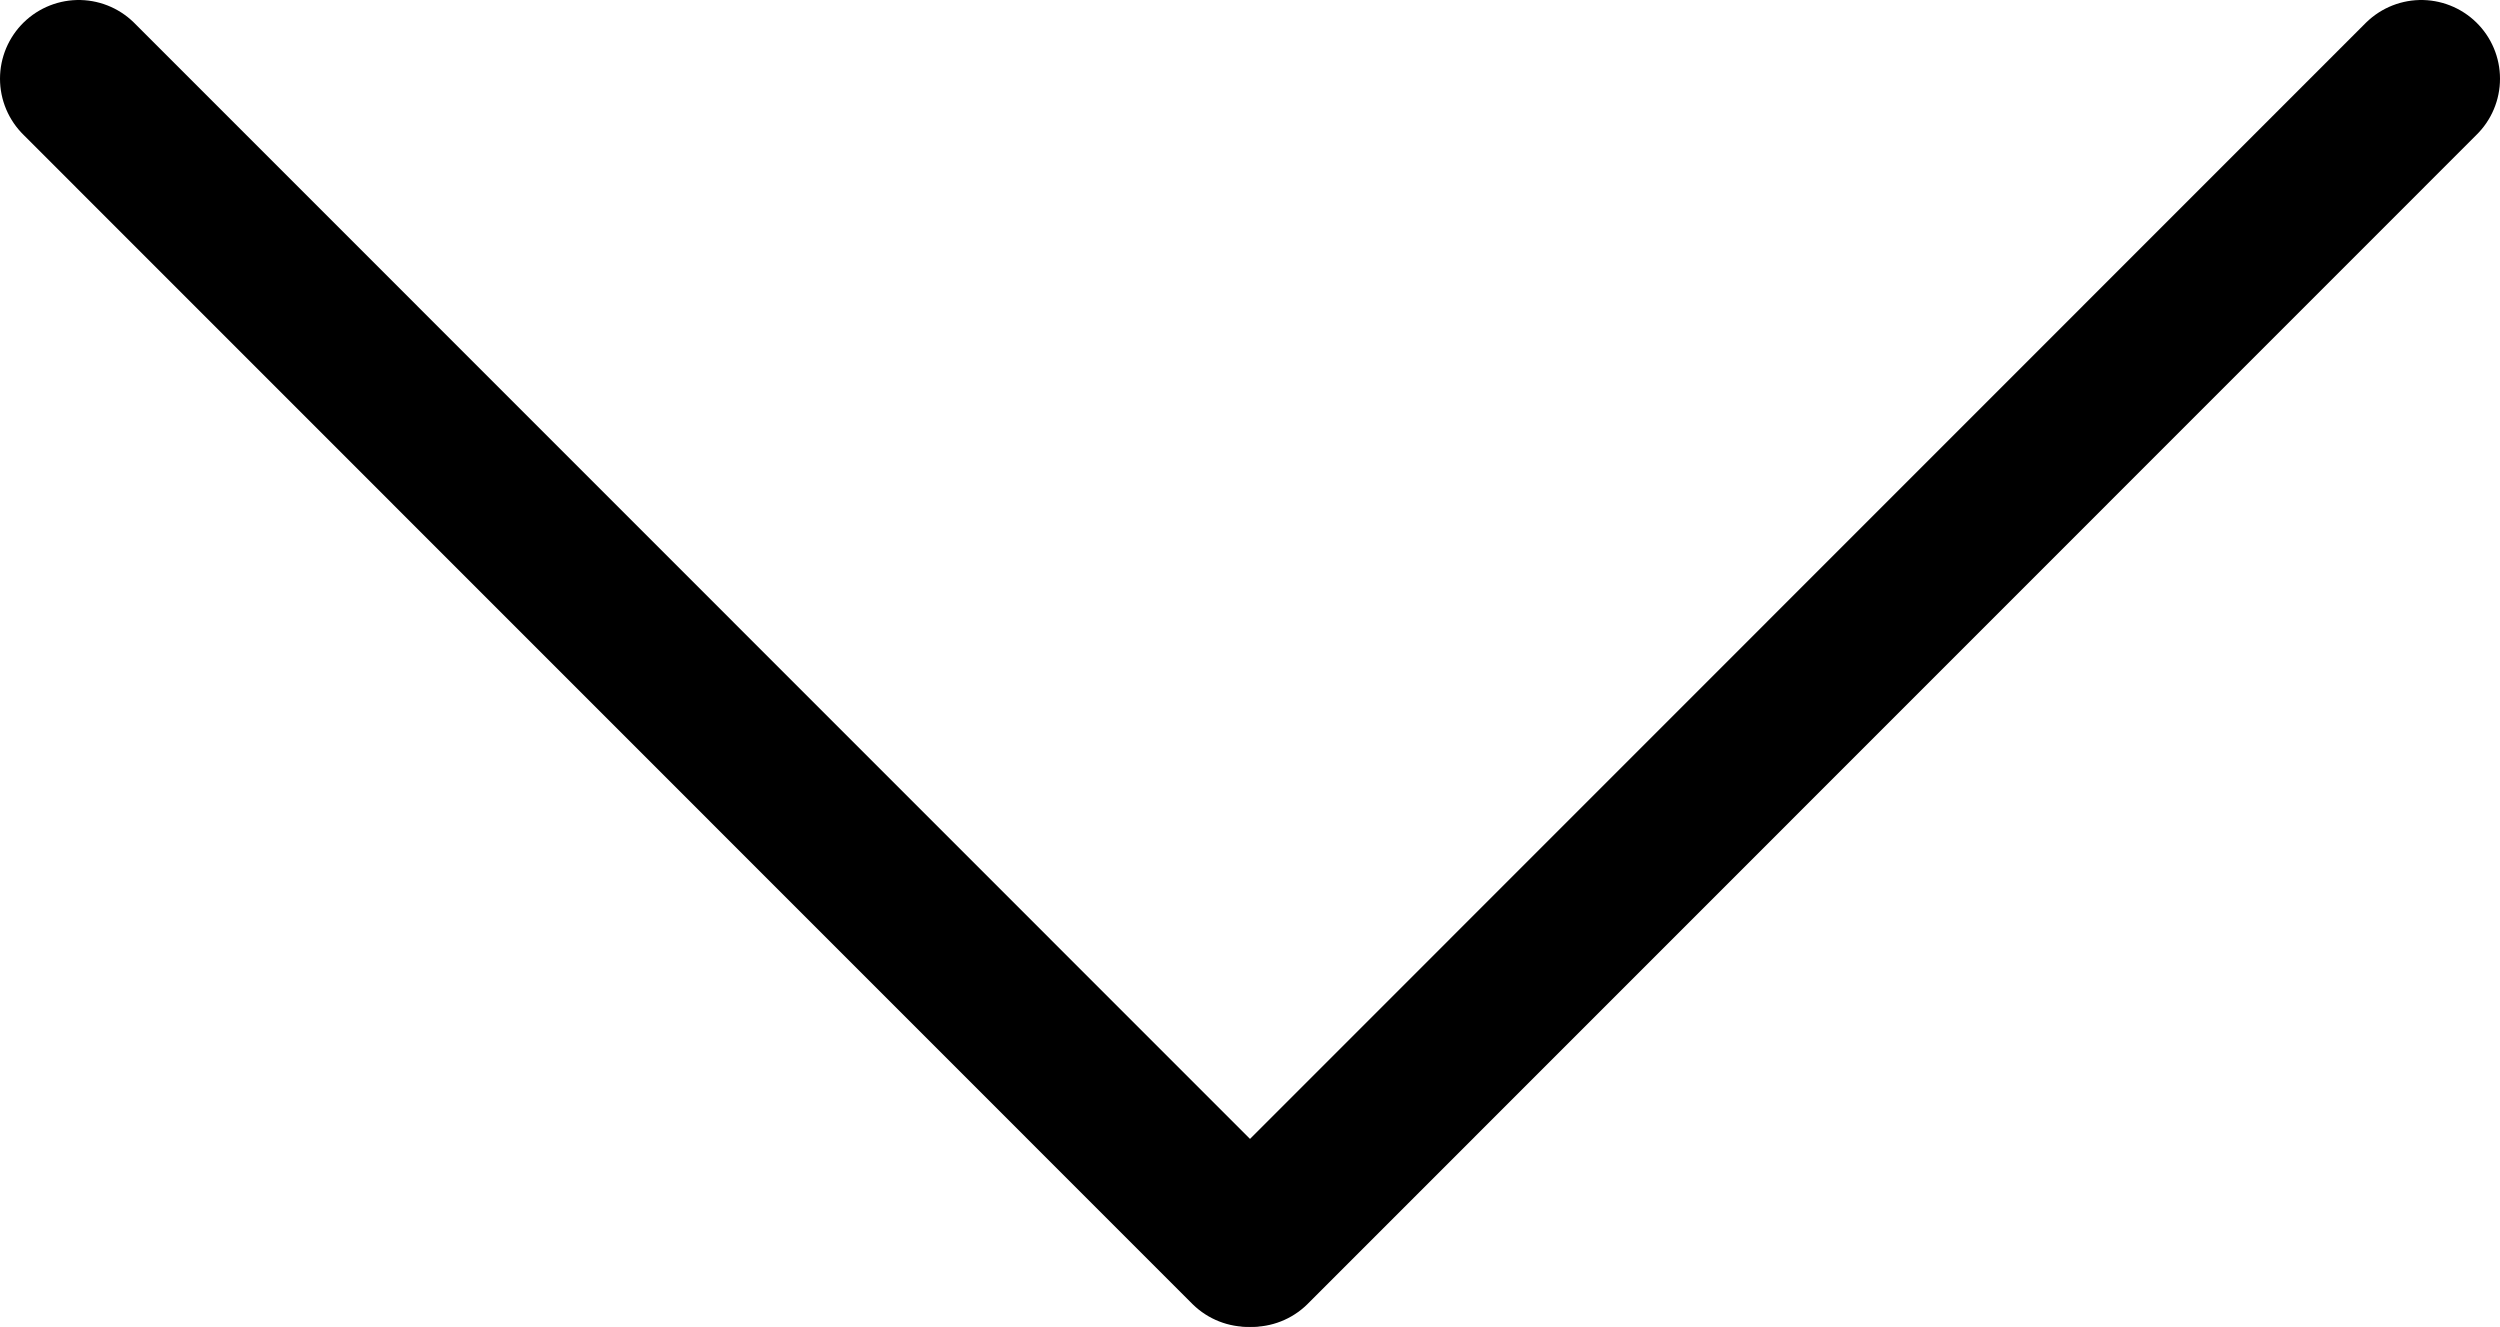
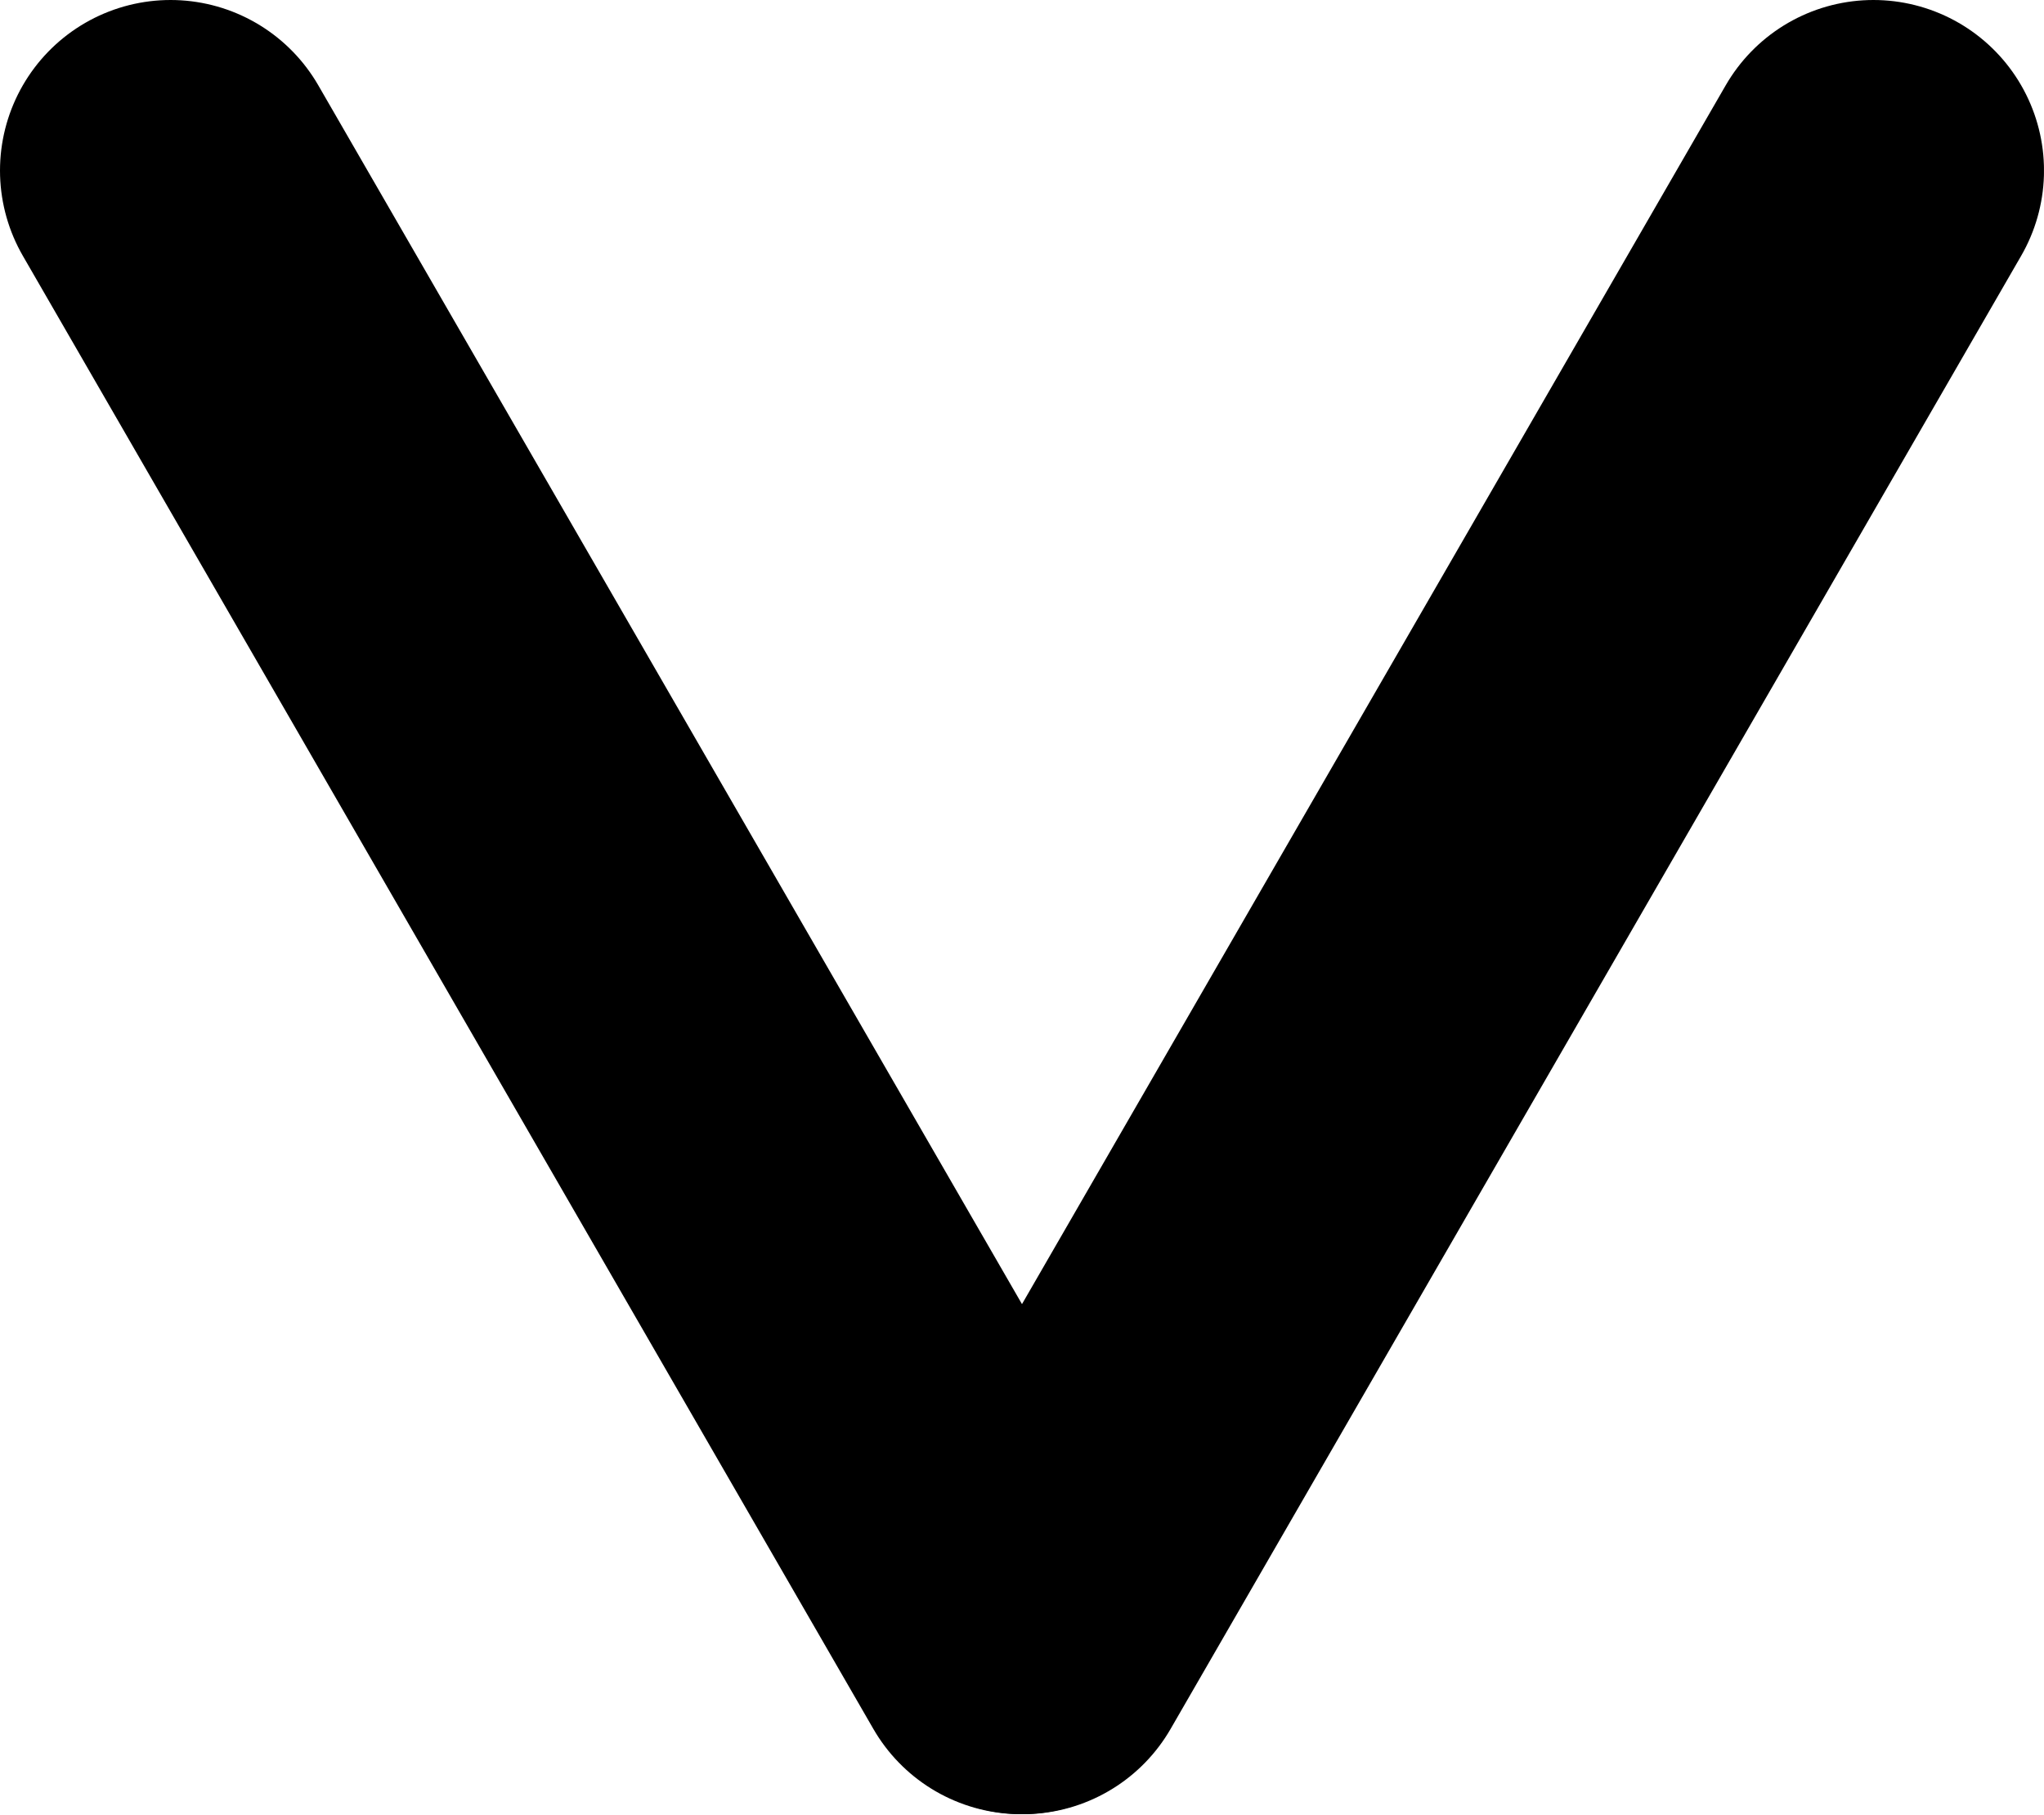
- <svg xmlns="http://www.w3.org/2000/svg" id="Layer_1" data-name="Layer 1" viewBox="0 0 508.14 269.69">
+ <svg xmlns="http://www.w3.org/2000/svg" id="Layer_1" data-name="Layer 1" viewBox="0 0 503.32 446.75">
  <defs>
    <style>
-       .cls-1, .cls-2 {
-         fill: none;
-       }
- 
-       .cls-3 {
-         clip-path: url(#clippath);
-       }
- 
-       .cls-4 {
+       .cls-1 {
        clip-path: url(#clippath-1);
      }

      .cls-2 {
+         clip-path: url(#clippath);
+       }
+ 
+       .cls-3, .cls-4 {
+         fill: none;
+       }
+ 
+       .cls-4 {
        stroke: #000;
        stroke-linecap: round;
        stroke-miterlimit: 10;
-         stroke-width: 32px;
+         stroke-width: 84px;
      }
    </style>
    <clipPath id="clippath">
-       <rect class="cls-1" width="269.64" height="269.69" />
+       <rect class="cls-3" width="293.43" height="446.75" />
    </clipPath>
    <clipPath id="clippath-1">
-       <rect class="cls-1" x="238.5" y="0" width="269.64" height="269.69" />
+       <rect class="cls-3" x="209.88" y="0" width="293.43" height="446.75" />
    </clipPath>
  </defs>
  <g id="_Mirror_Repeat_" data-name="&amp;lt;Mirror Repeat&amp;gt;">
-     <g class="cls-3">
-       <line class="cls-2" x1="16" y1="16" x2="253.64" y2="253.69" />
+     <g class="cls-2">
+       <line class="cls-4" x1="42" y1="42" x2="251.43" y2="404.75" />
    </g>
  </g>
  <g id="_Mirror_Repeat_-2" data-name="&amp;lt;Mirror Repeat&amp;gt;">
-     <g class="cls-4">
-       <line class="cls-2" x1="492.14" y1="16" x2="254.5" y2="253.69" />
+     <g class="cls-1">
+       <line class="cls-4" x1="461.32" y1="42" x2="251.88" y2="404.75" />
    </g>
  </g>
</svg>
